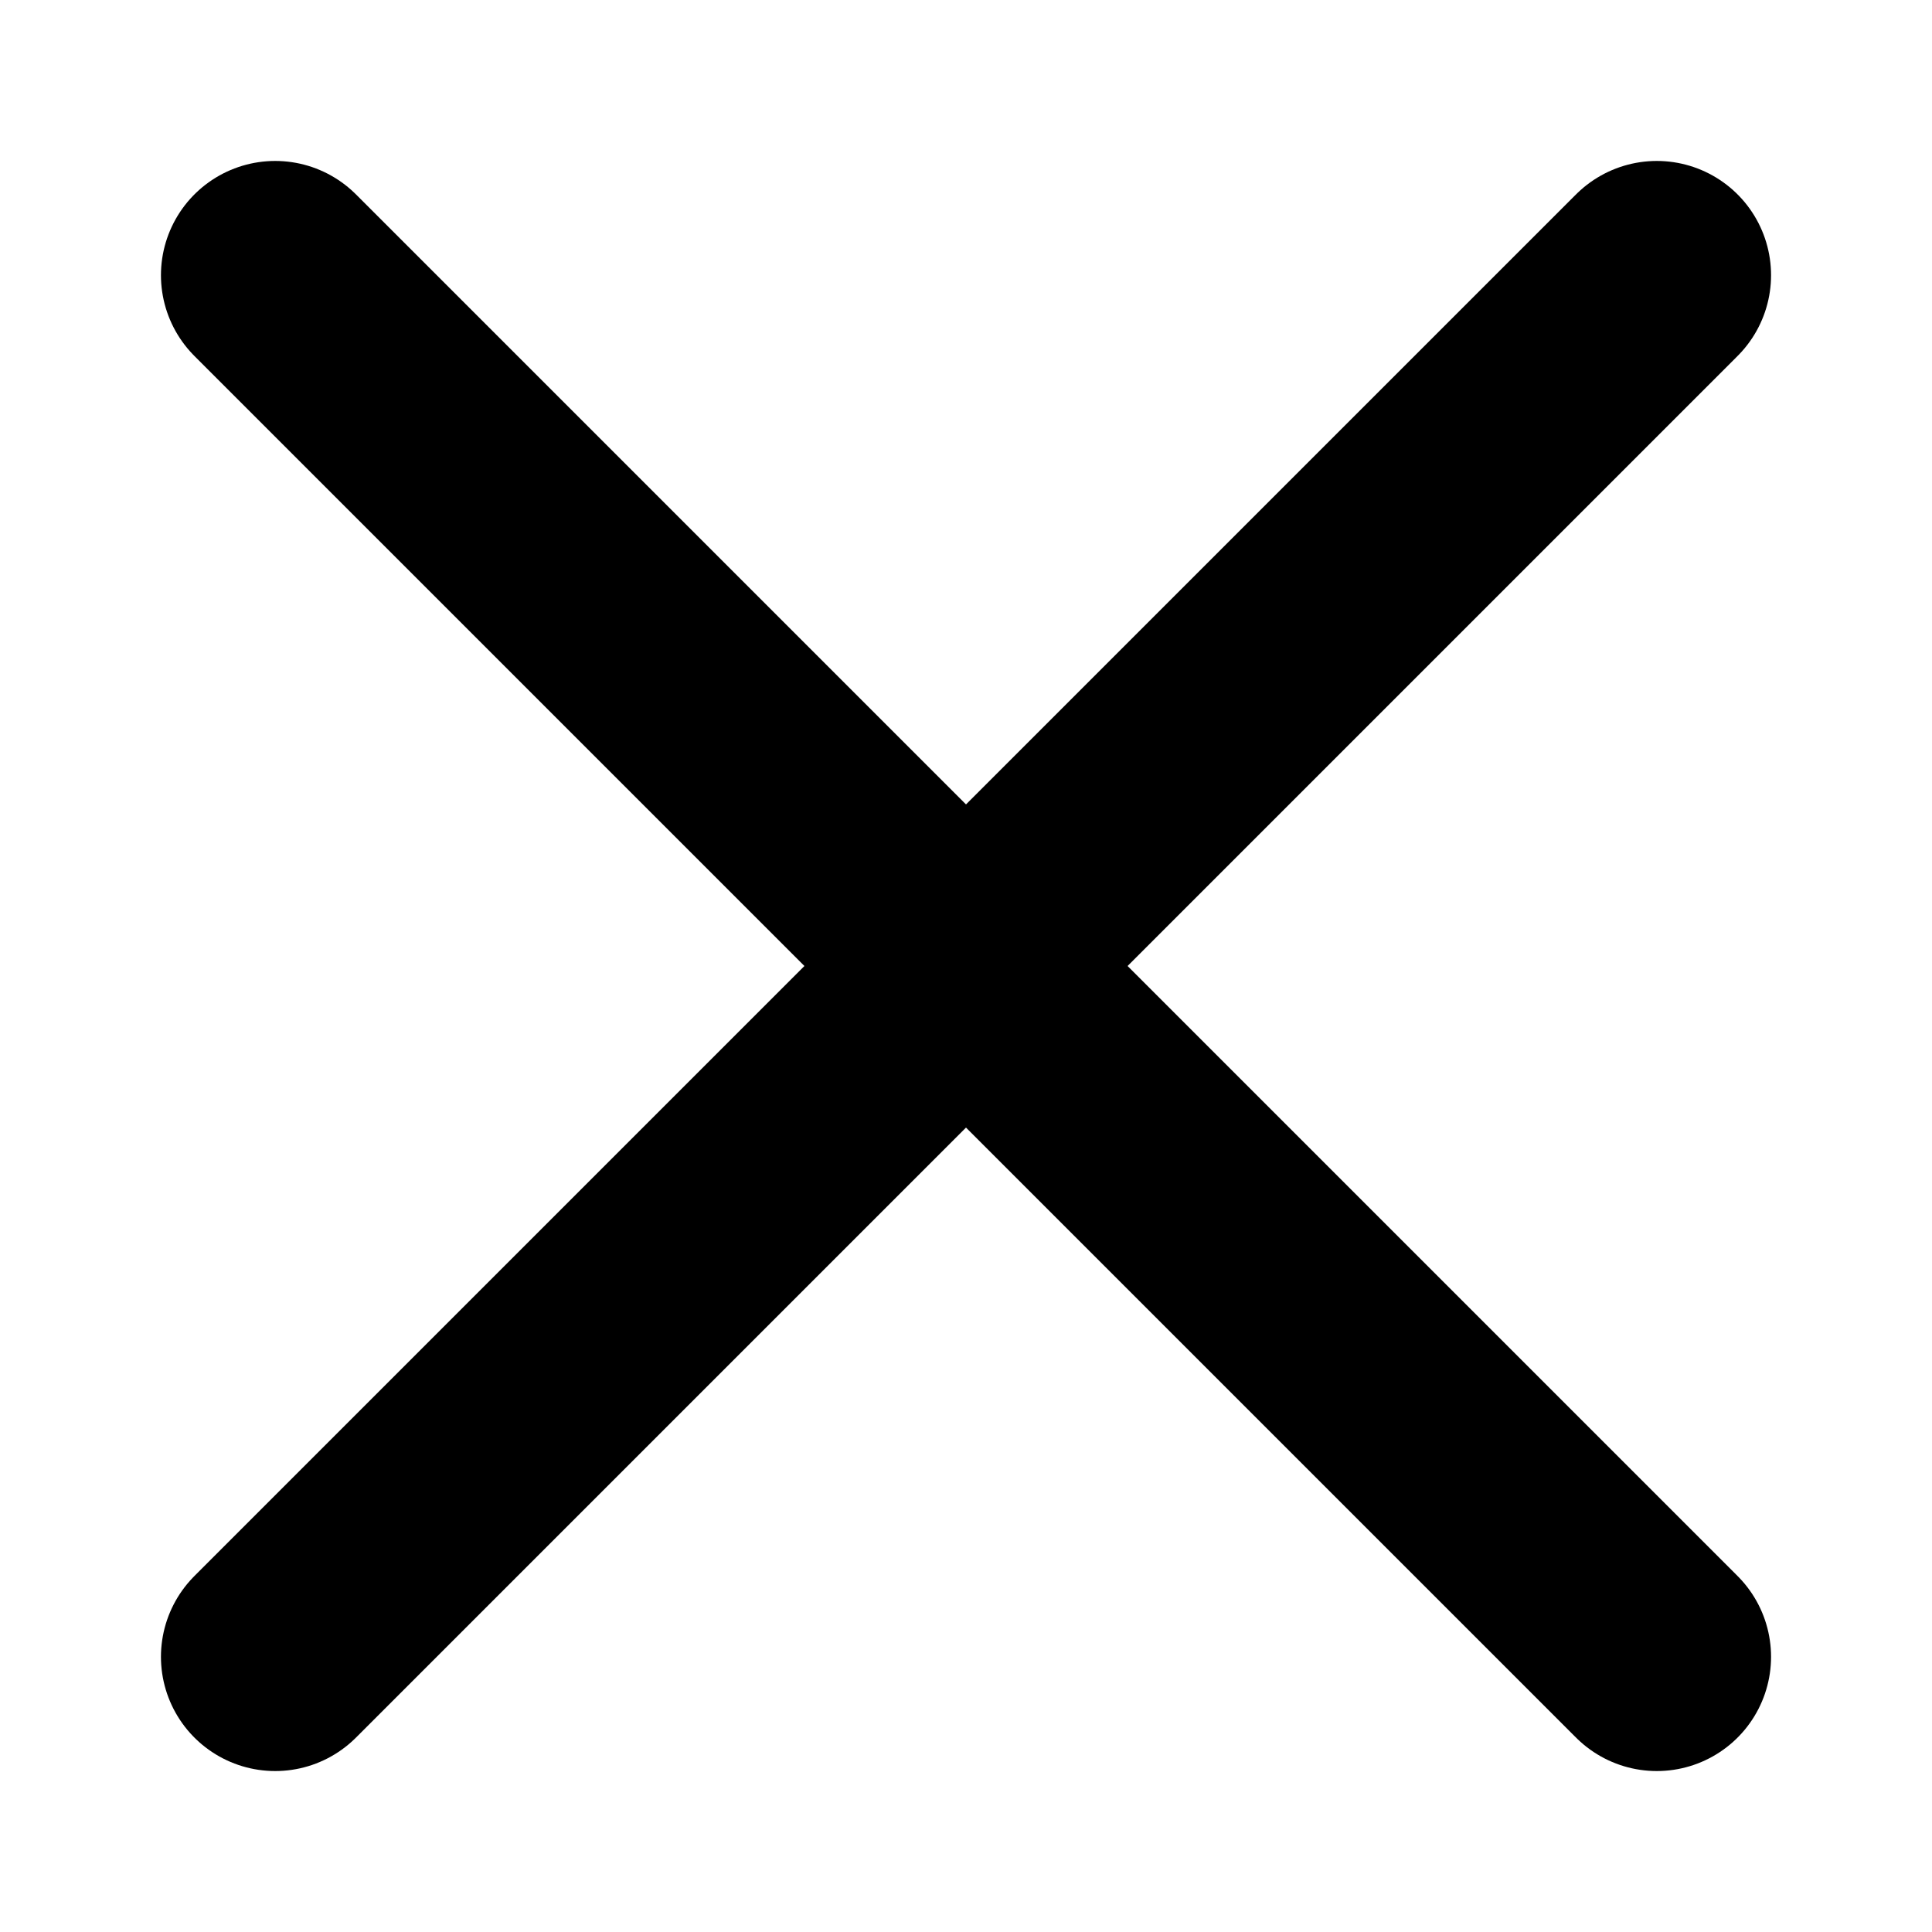
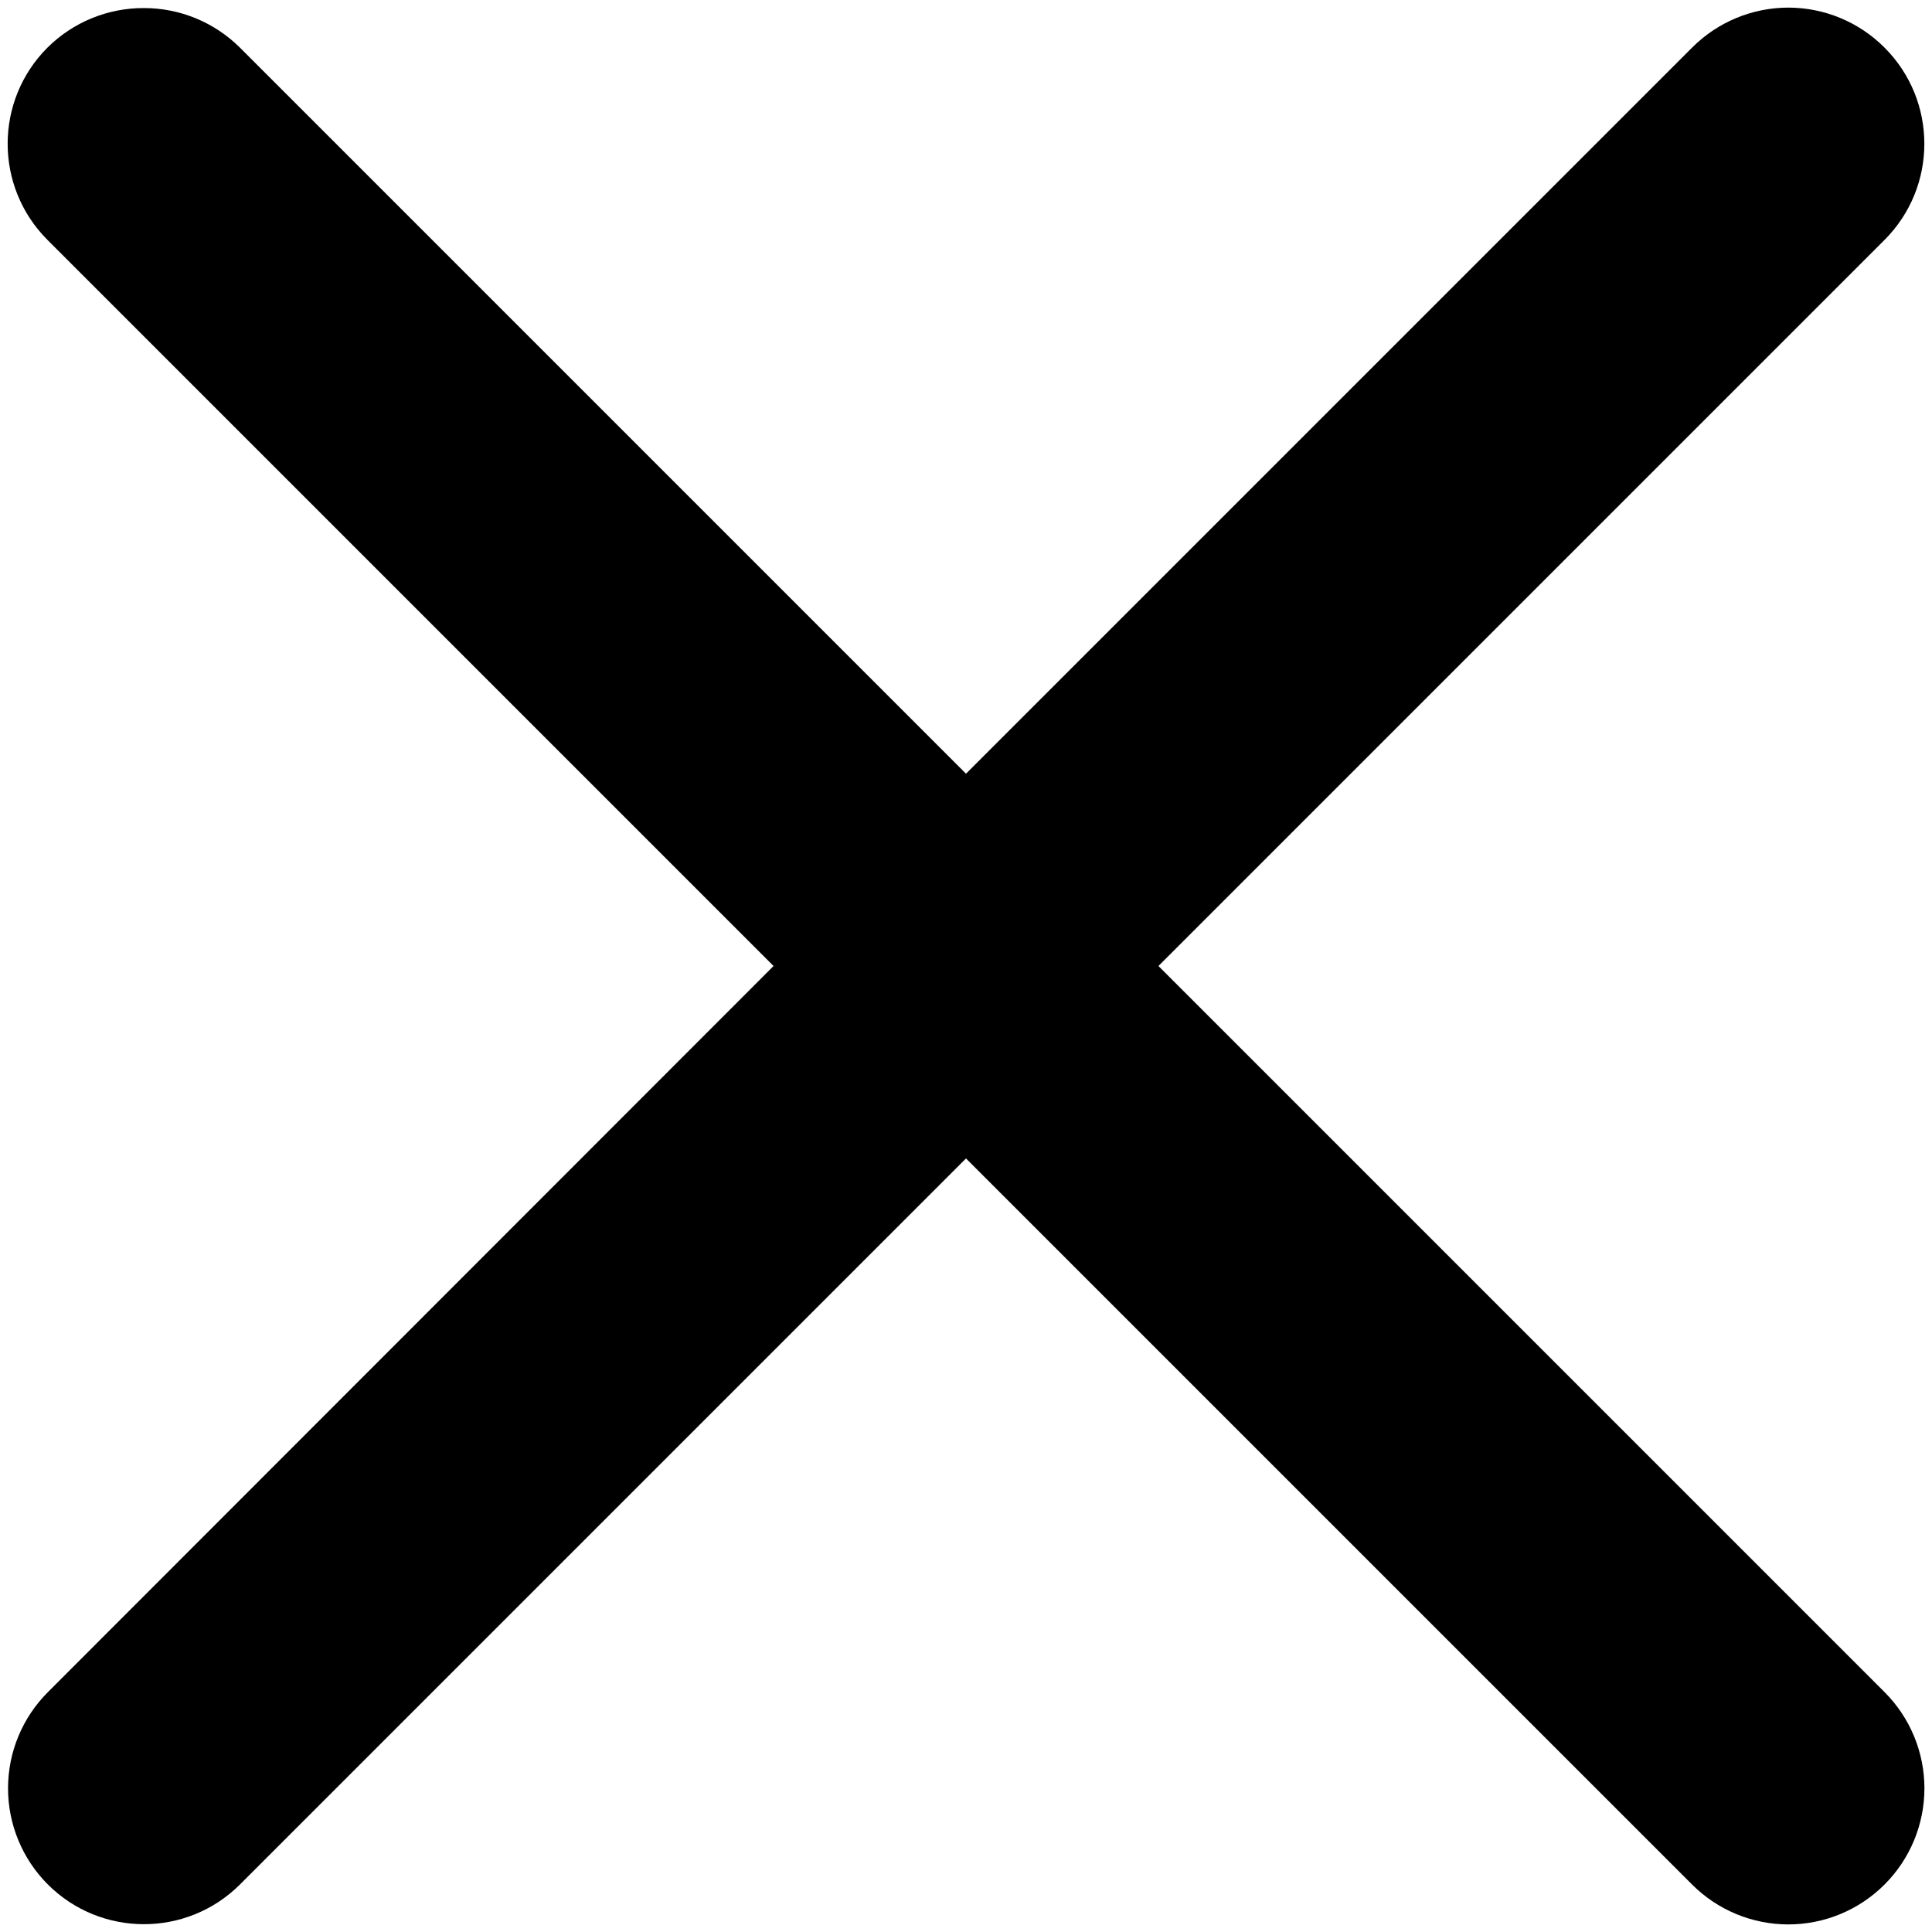
<svg xmlns="http://www.w3.org/2000/svg" viewBox="0 0 12.7 12.7">
-   <g fill="none" stroke="#000" stroke-linecap="round" stroke-linejoin="round" stroke-width="1.502">
-     <path d="m1.809 1.809 9.082 9.082" />
-     <path d="m10.891 1.809-9.082 9.082" />
-   </g>
+   <path style="color:#000;fill:#000;stroke:none;stroke-width:1.787;-inkscape-stroke:none" d="M11.755.05a.894.894 0 0 0-.632.263L6.35 5.086 1.577.313a.894.894 0 0 0-.632-.26.894.894 0 0 0-.633.26.894.894 0 0 0 0 1.264L5.085 6.35l-4.77 4.773a.894.894 0 0 0 0 1.265.894.894 0 0 0 1.262 0L6.35 7.615l4.773 4.773a.894.894 0 0 0 1.265 0 .894.894 0 0 0 0-1.265L7.615 6.35l4.773-4.773a.894.894 0 0 0 0-1.264.894.894 0 0 0-.633-.263z" fill="none" stroke="#000" stroke-linecap="round" stroke-linejoin="round" stroke-width="1.502" />
</svg>
